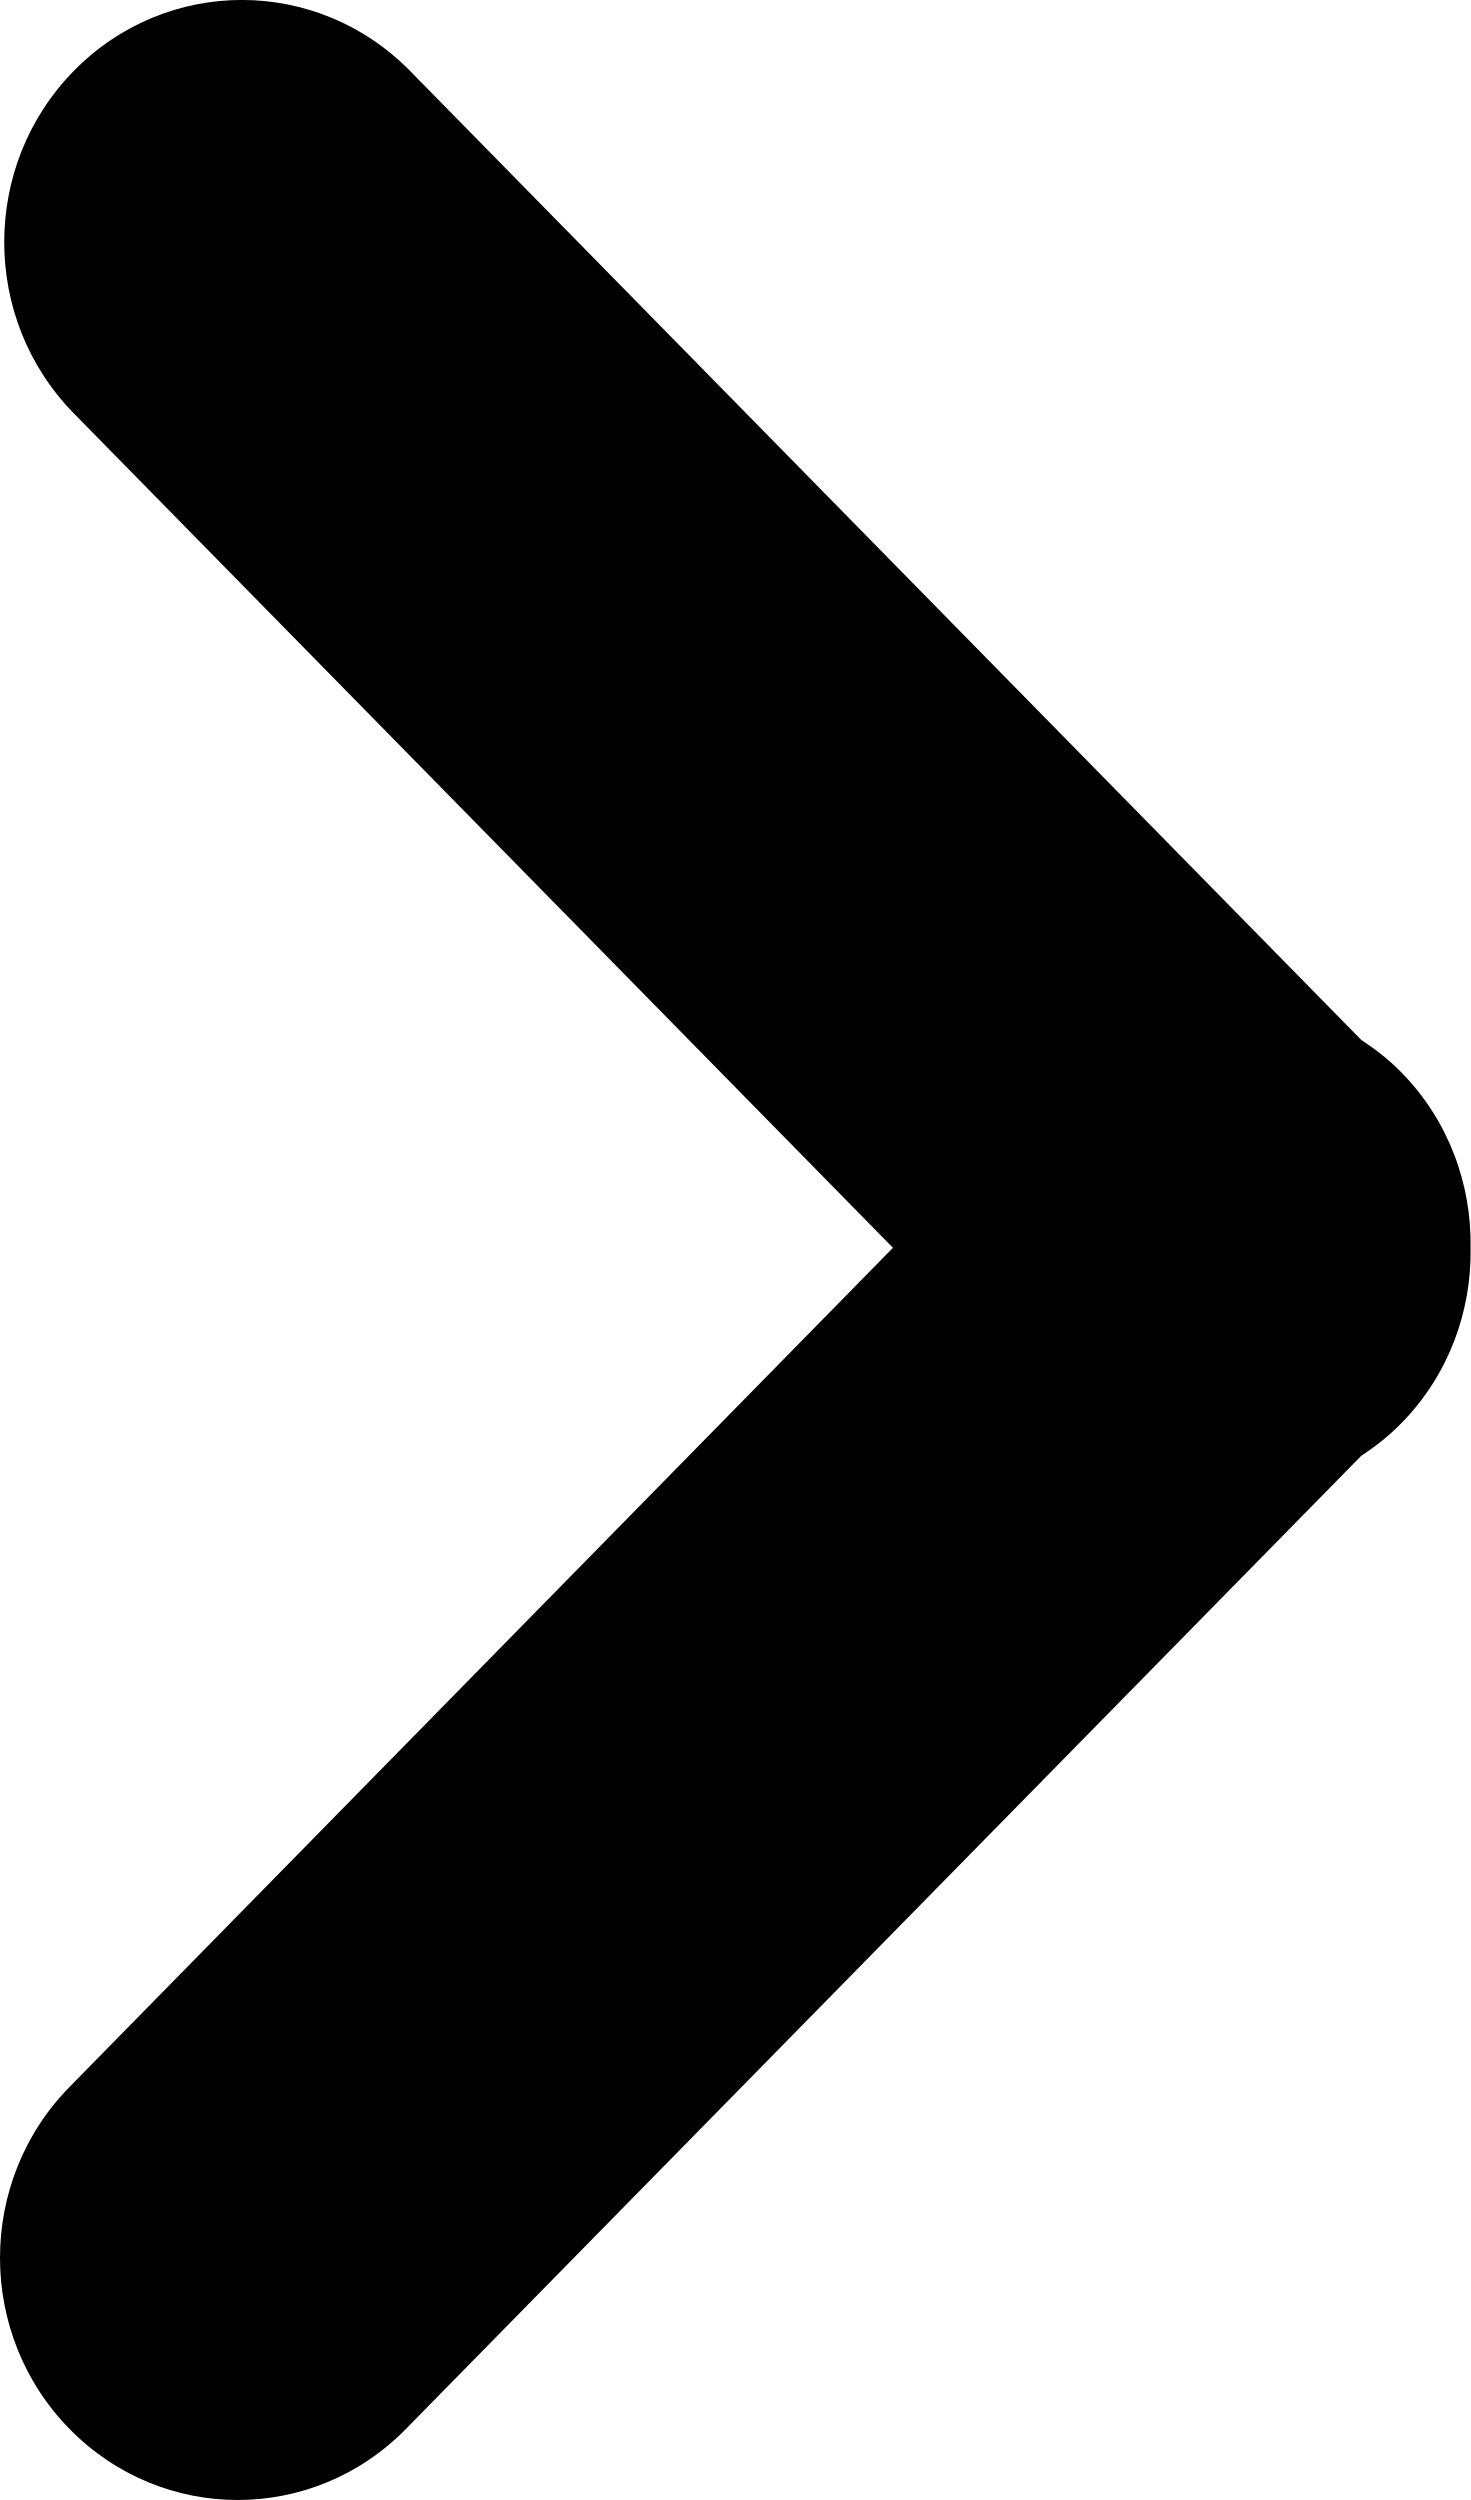
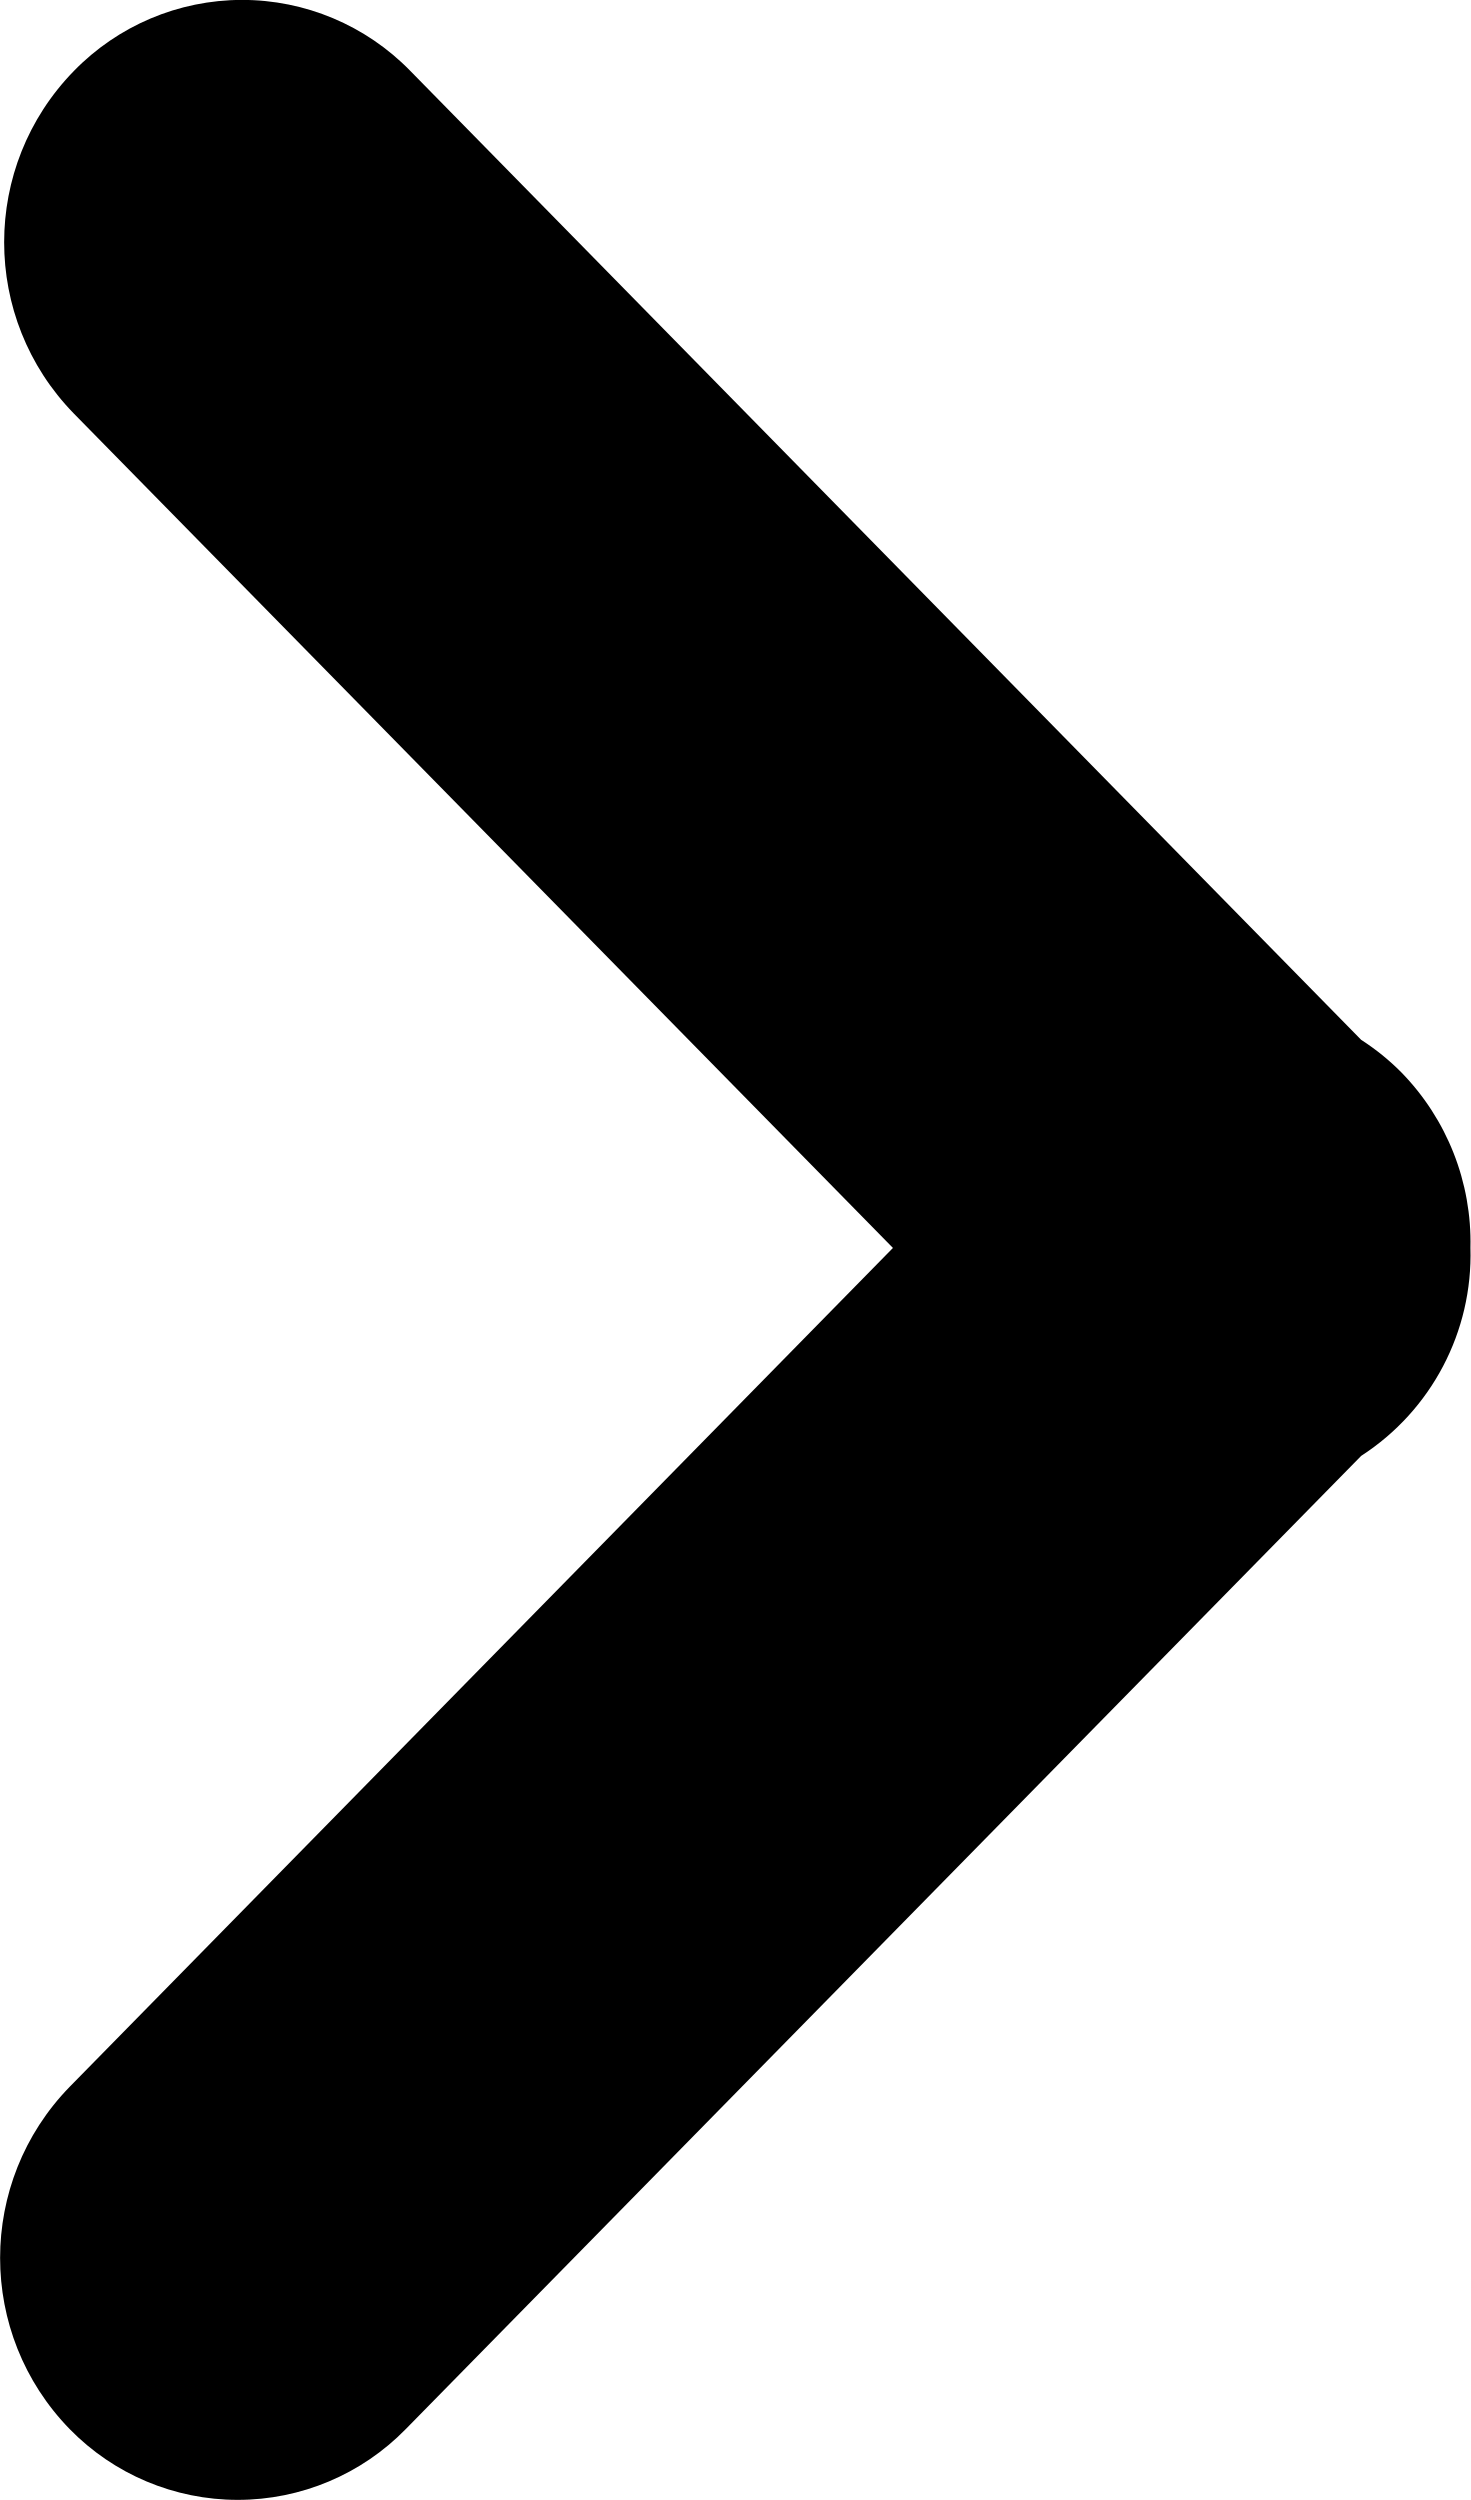
- <svg xmlns="http://www.w3.org/2000/svg" width="10" height="17" viewBox="0 0 10 17" fill="none">
-   <path d="M9.529 7.292C9.445 7.206 9.352 7.134 9.256 7.071L2.788 0.482C2.156 -0.161 1.133 -0.161 0.502 0.482C-0.129 1.125 -0.129 2.168 0.502 2.811L6.072 8.485L0.474 14.19C-0.158 14.832 -0.158 15.875 0.474 16.518C0.789 16.839 1.203 17 1.616 17C2.03 17 2.444 16.839 2.759 16.518L9.256 9.9C9.352 9.837 9.445 9.764 9.529 9.678C9.852 9.349 10.007 8.916 10 8.485C10.007 8.054 9.852 7.621 9.529 7.292Z" fill="black" />
+ <svg xmlns="http://www.w3.org/2000/svg" width="10" height="17" fill="none">
+   <path d="M9.529 7.292a1.61 1.61 0 00-.273-.221L2.788.48A1.596 1.596 0 00.502.483a1.668 1.668 0 000 2.329l5.57 5.674L.474 14.19a1.668 1.668 0 000 2.328 1.597 1.597 0 002.285 0L9.256 9.9a1.628 1.628 0 00.743-1.415 1.652 1.652 0 00-.47-1.193z" fill="#000" />
</svg>
